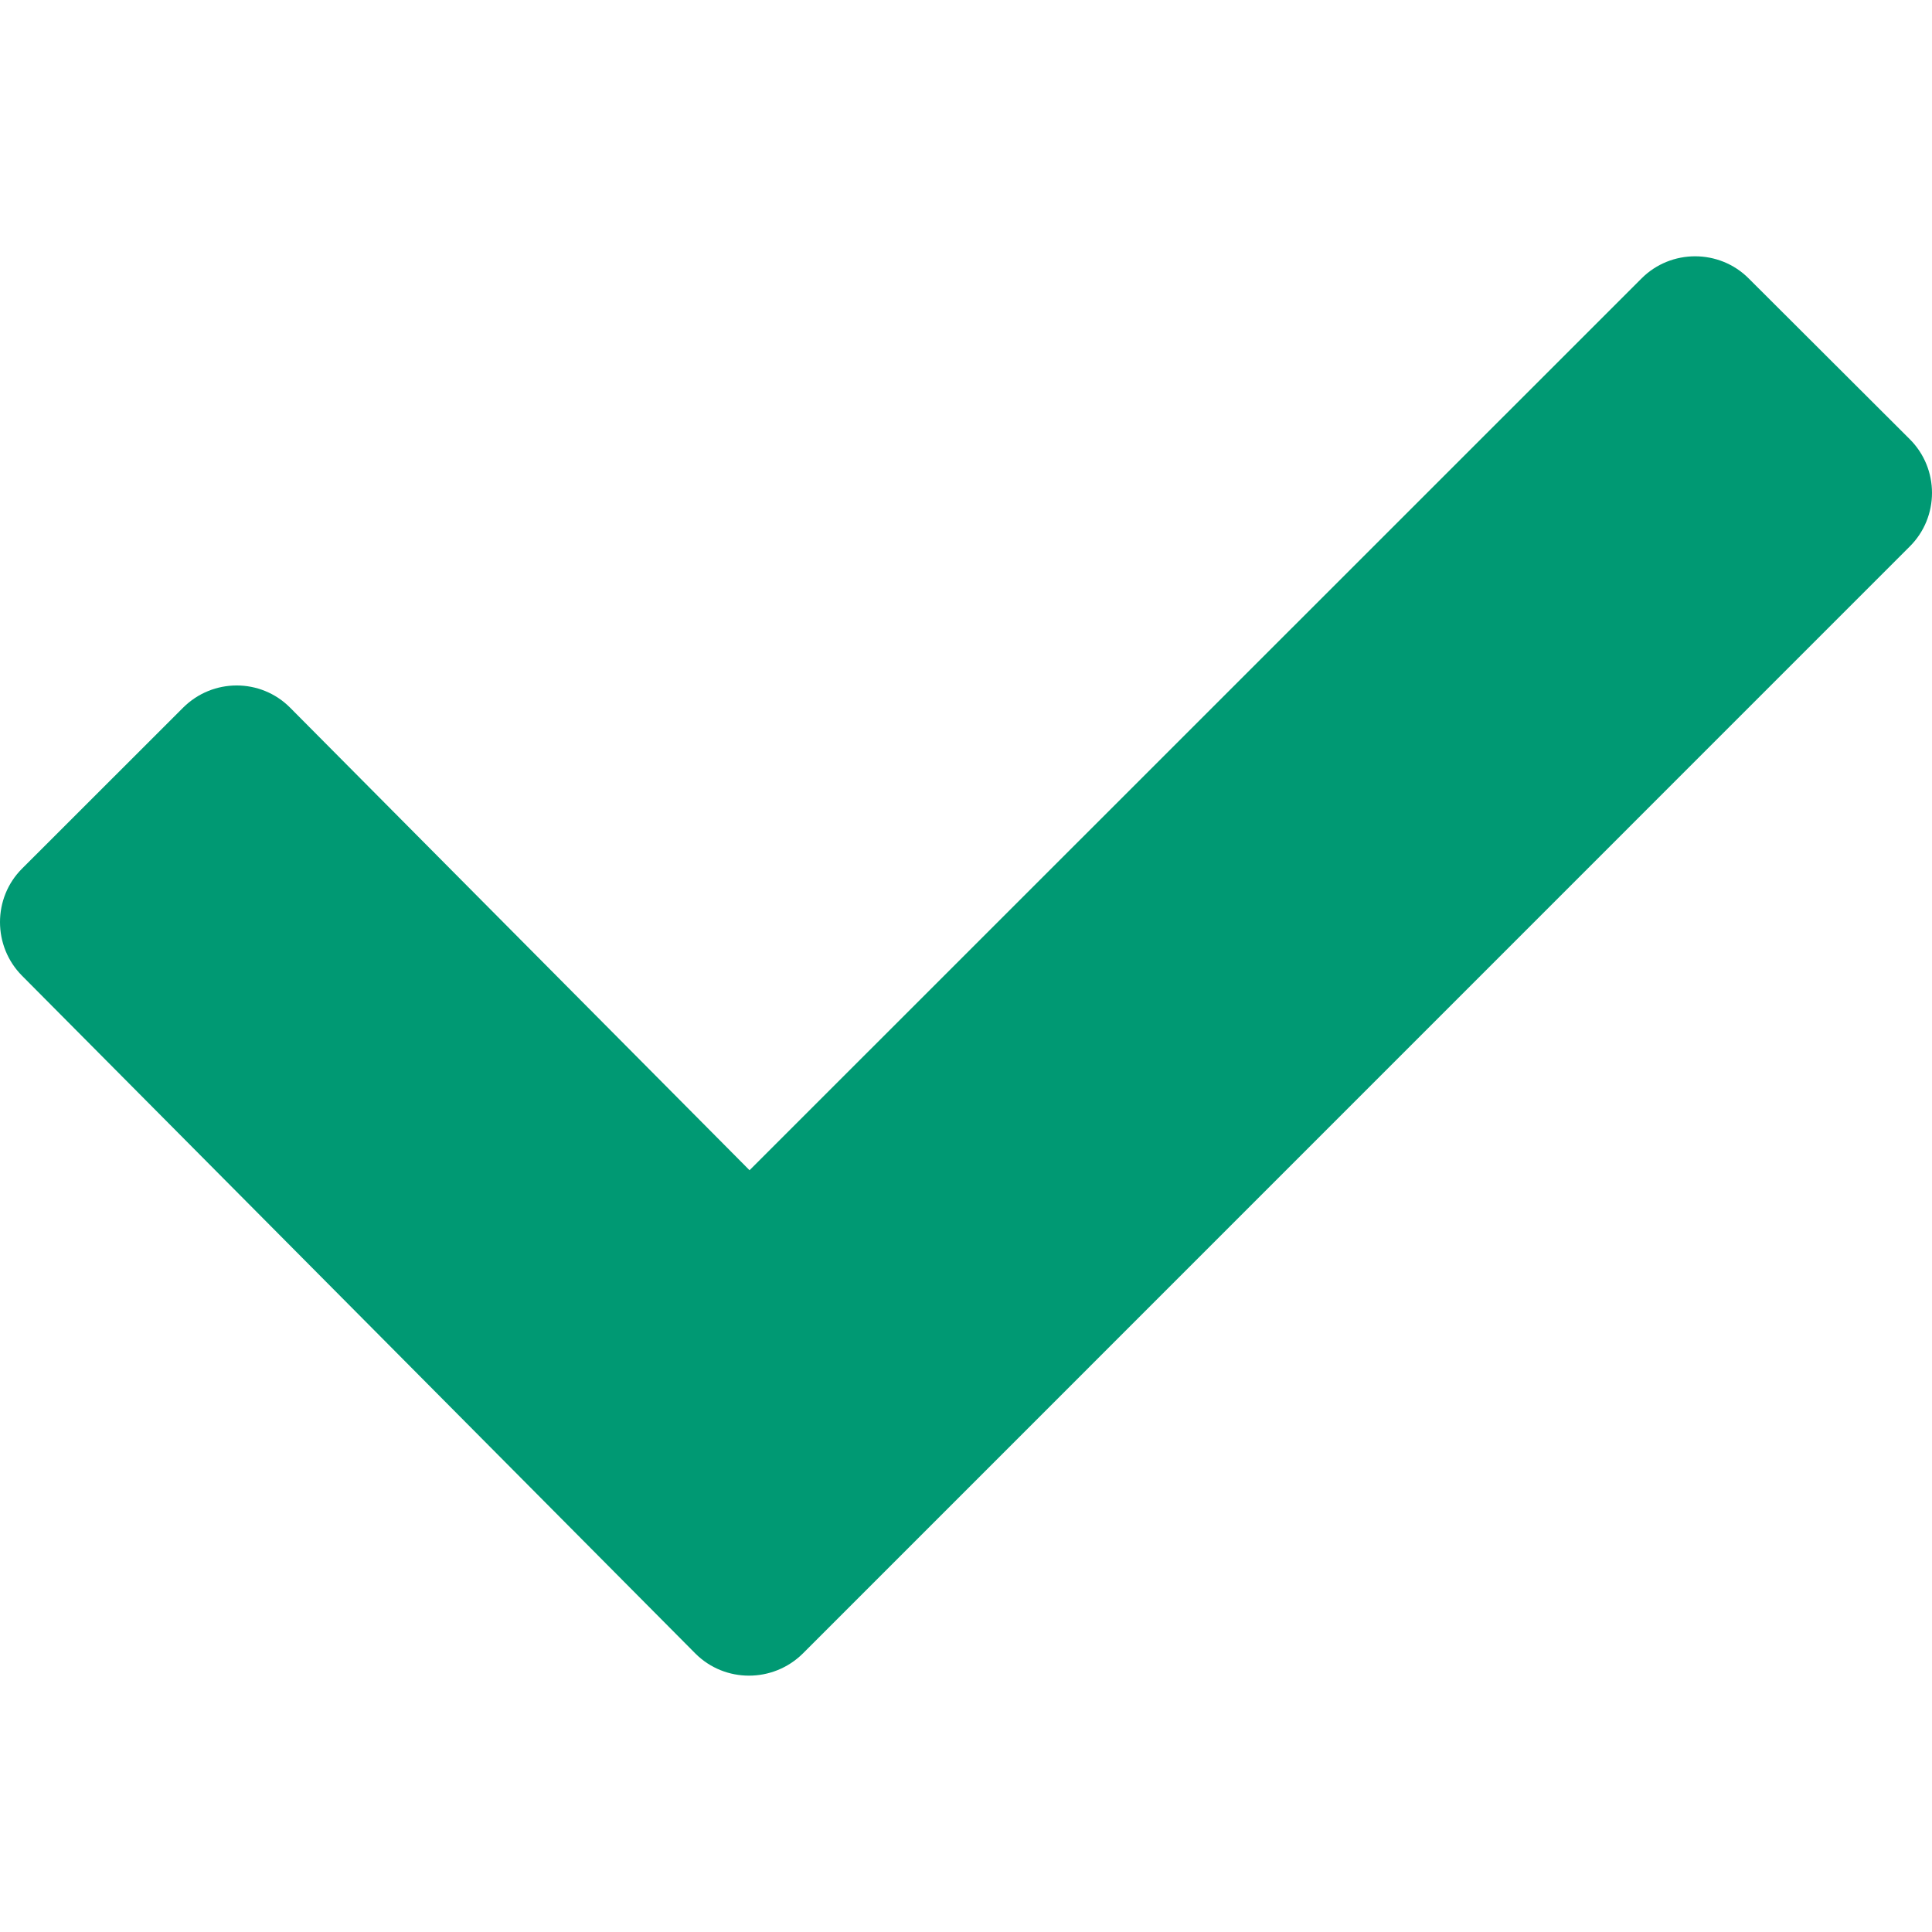
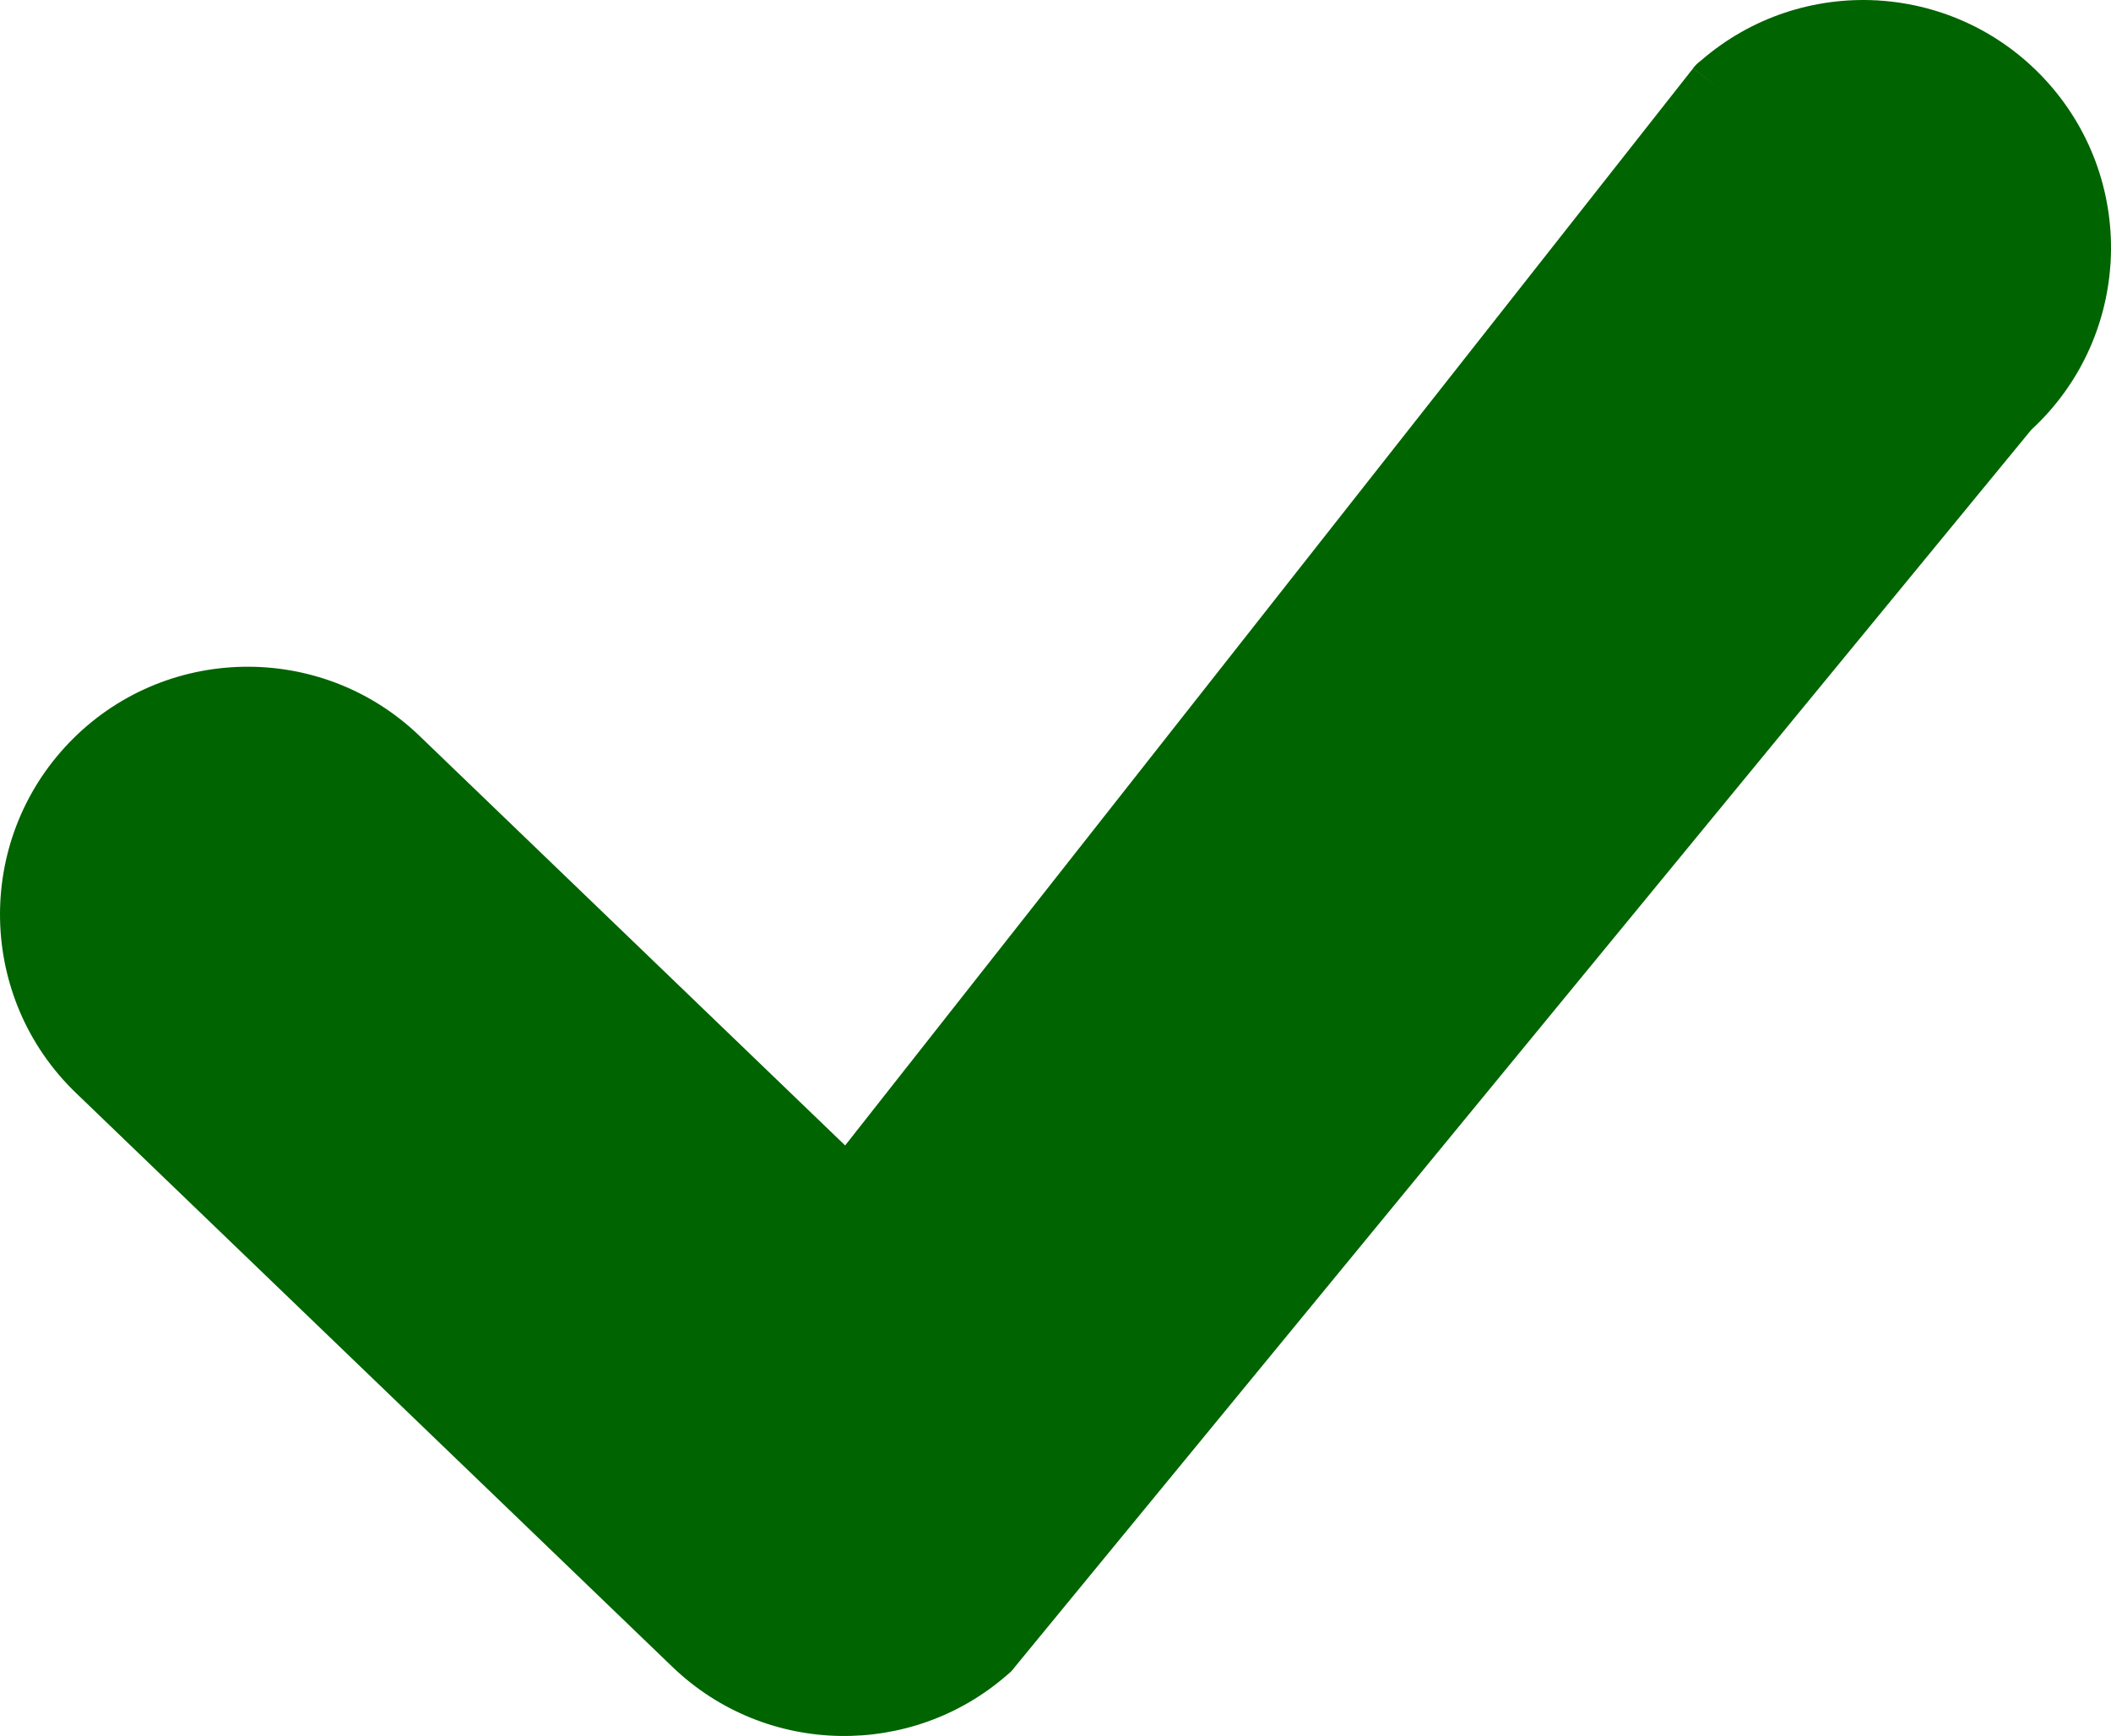
- <svg xmlns="http://www.w3.org/2000/svg" version="1.1" id="Capa_1" x="0px" y="0px" viewBox="0 0 17.837 17.837" style="enable-background:new 0 0 17.837 17.837;" xml:space="preserve">
+ <svg xmlns="http://www.w3.org/2000/svg" version="1.1" id="Layer_1" fill="darkgreen" x="0px" y="0px" width="122.877px" height="101.052px" viewBox="0 0 122.877 101.052" enable-background="new 0 0 122.877 101.052" xml:space="preserve">
  <g>
-     <path style="fill:#009973;" d="M16.145,2.571c-0.272-0.273-0.718-0.273-0.99,0L6.92,10.804l-4.241-4.27   c-0.272-0.274-0.715-0.274-0.989,0L0.204,8.019c-0.272,0.271-0.272,0.717,0,0.99l6.217,6.258c0.272,0.271,0.715,0.271,0.99,0   L17.63,5.047c0.276-0.273,0.276-0.72,0-0.994L16.145,2.571z" />
+     <path d="M4.43,63.63c-2.869-2.755-4.352-6.42-4.427-10.11c-0.074-3.689,1.261-7.412,4.015-10.281 c2.752-2.867,6.417-4.351,10.106-4.425c3.691-0.076,7.412,1.255,10.283,4.012l24.787,23.851L98.543,3.989l1.768,1.349l-1.77-1.355 c0.141-0.183,0.301-0.339,0.479-0.466c2.936-2.543,6.621-3.691,10.223-3.495V0.018l0.176,0.016c3.623,0.24,7.162,1.85,9.775,4.766 c2.658,2.965,3.863,6.731,3.662,10.412h0.004l-0.016,0.176c-0.236,3.558-1.791,7.035-4.609,9.632l-59.224,72.09l0.004,0.004 c-0.111,0.141-0.236,0.262-0.372,0.368c-2.773,2.435-6.275,3.629-9.757,3.569c-3.511-0.061-7.015-1.396-9.741-4.016L4.43,63.63 L4.43,63.63z" />
  </g>
-   <g>
- </g>
-   <g>
- </g>
-   <g>
- </g>
-   <g>
- </g>
-   <g>
- </g>
-   <g>
- </g>
-   <g>
- </g>
-   <g>
- </g>
-   <g>
- </g>
-   <g>
- </g>
-   <g>
- </g>
-   <g>
- </g>
-   <g>
- </g>
-   <g>
- </g>
-   <g>
- </g>
</svg>
